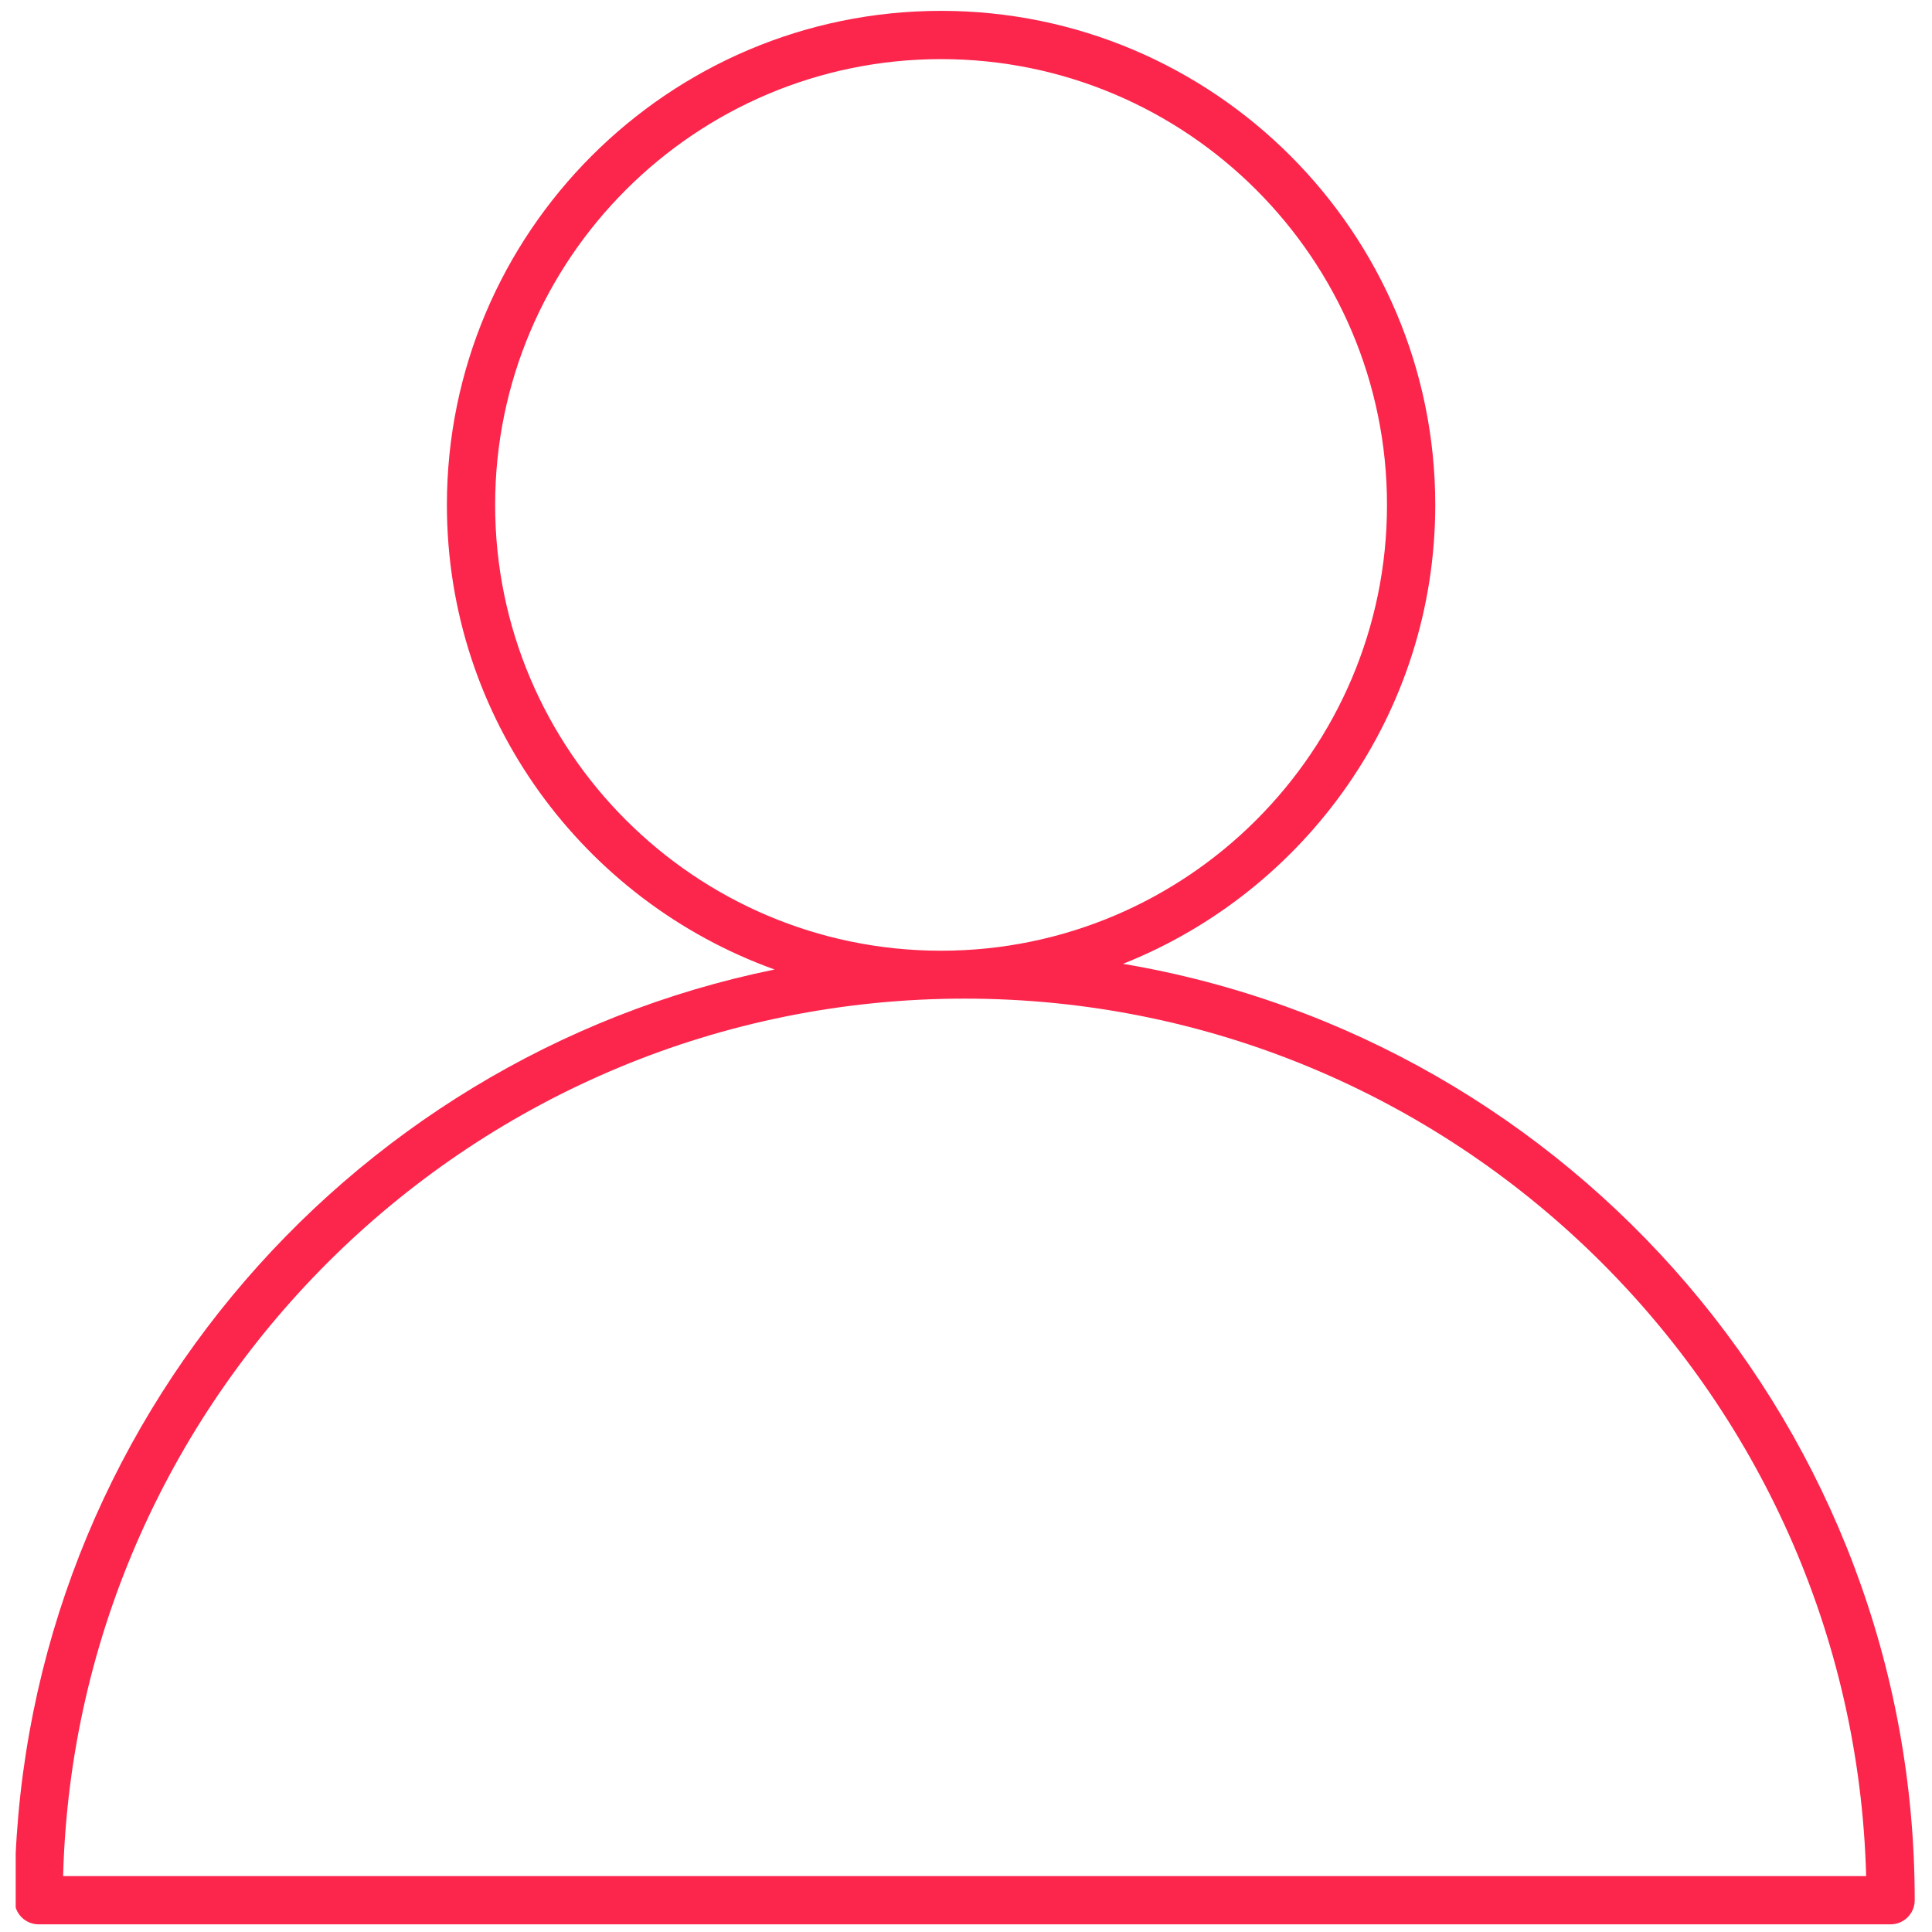
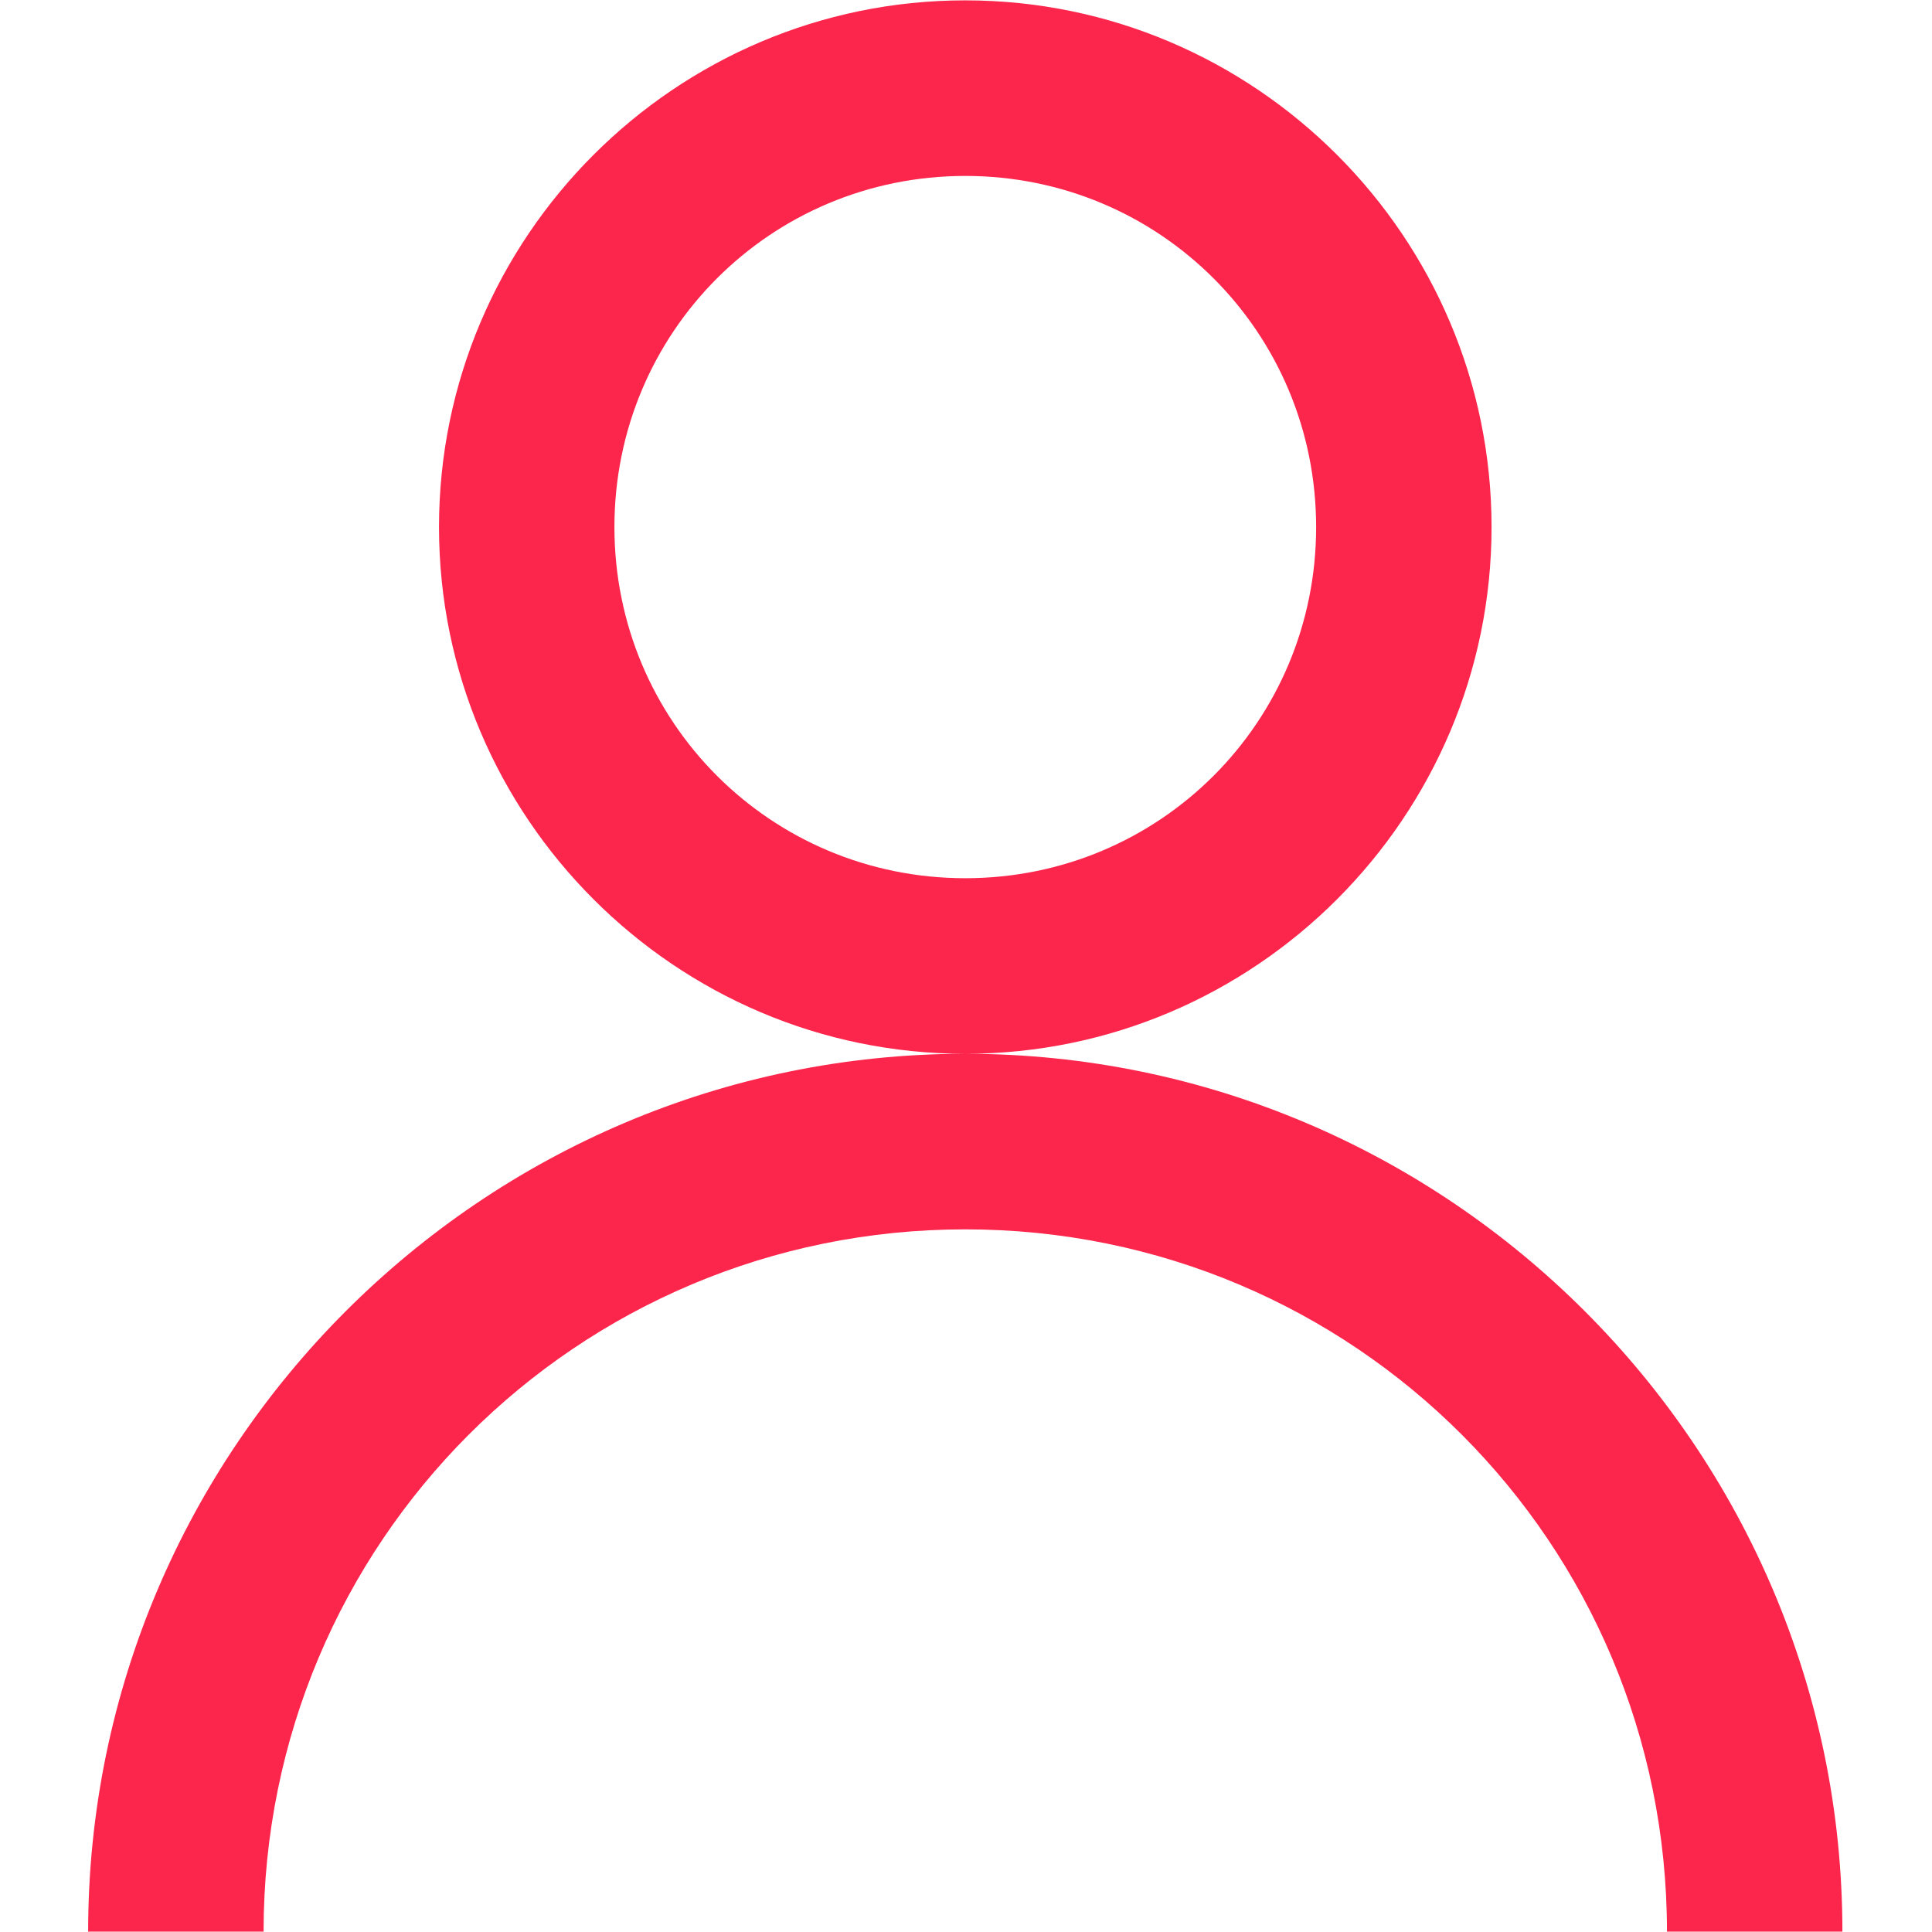
<svg xmlns="http://www.w3.org/2000/svg" width="500" zoomAndPan="magnify" viewBox="0 0 375 375" height="500" preserveAspectRatio="xMidYMid meet" version="1.0">
  <defs>
    <clipPath id="id1">
-       <path d="M 3.047 2 L 372 2 L 372 374 L 3.047 374 Z M 3.047 2 " clip-rule="nonzero" />
+       <path d="M 17.109 0 L 357.609 0 L 357.609 375 L 17.109 375 Z M 17.109 0 " clip-rule="nonzero" />
    </clipPath>
  </defs>
  <g clip-path="url(#id1)">
-     <path fill="#fc254c" d="M 217.977 187.078 C 253.426 172.98 278.582 138.406 278.582 98.008 C 278.582 45.129 235.555 2.109 182.66 2.109 C 129.77 2.109 86.742 45.129 86.742 98.008 C 86.742 139.531 113.332 174.879 150.348 188.18 C 66.277 205.309 2.824 279.801 2.824 368.832 C 2.824 371.418 4.922 373.512 7.508 373.512 L 366.961 373.512 C 369.547 373.512 371.645 371.418 371.645 368.832 C 371.645 277.648 305.074 201.758 217.977 187.078 Z M 96.105 98.008 C 96.105 50.293 134.934 11.473 182.66 11.473 C 230.387 11.473 269.215 50.293 269.215 98.008 C 269.215 145.719 230.387 184.535 182.66 184.535 C 134.934 184.535 96.105 145.719 96.105 98.008 Z M 12.25 364.152 C 14.746 269.812 92.281 193.832 187.234 193.832 C 282.188 193.832 359.727 269.812 362.219 364.152 Z M 12.25 364.152 " fill-opacity="1" fill-rule="nonzero" />
+     <path fill="#fc254c" d="M 187.359 0.07 C 131.098 0.07 85.211 45.996 85.211 102.305 C 85.211 158.613 131.098 204.539 187.359 204.539 C 243.621 204.539 289.508 158.613 289.508 102.305 C 289.508 45.996 243.621 0.07 187.359 0.07 Z M 187.359 204.539 C 93.59 204.539 17.109 281.082 17.109 374.93 L 51.16 374.93 C 51.16 299.453 111.945 238.617 187.359 238.617 C 262.773 238.617 323.559 299.453 323.559 374.93 L 357.609 374.93 C 357.609 281.082 281.129 204.539 187.359 204.539 Z M 187.359 34.148 C 225.133 34.148 255.461 64.5 255.461 102.305 C 255.461 140.109 225.133 170.461 187.359 170.461 C 149.586 170.461 119.258 140.109 119.258 102.305 C 119.258 64.5 149.586 34.148 187.359 34.148 Z M 187.359 34.148 " fill-opacity="1" fill-rule="nonzero" />
  </g>
</svg>
